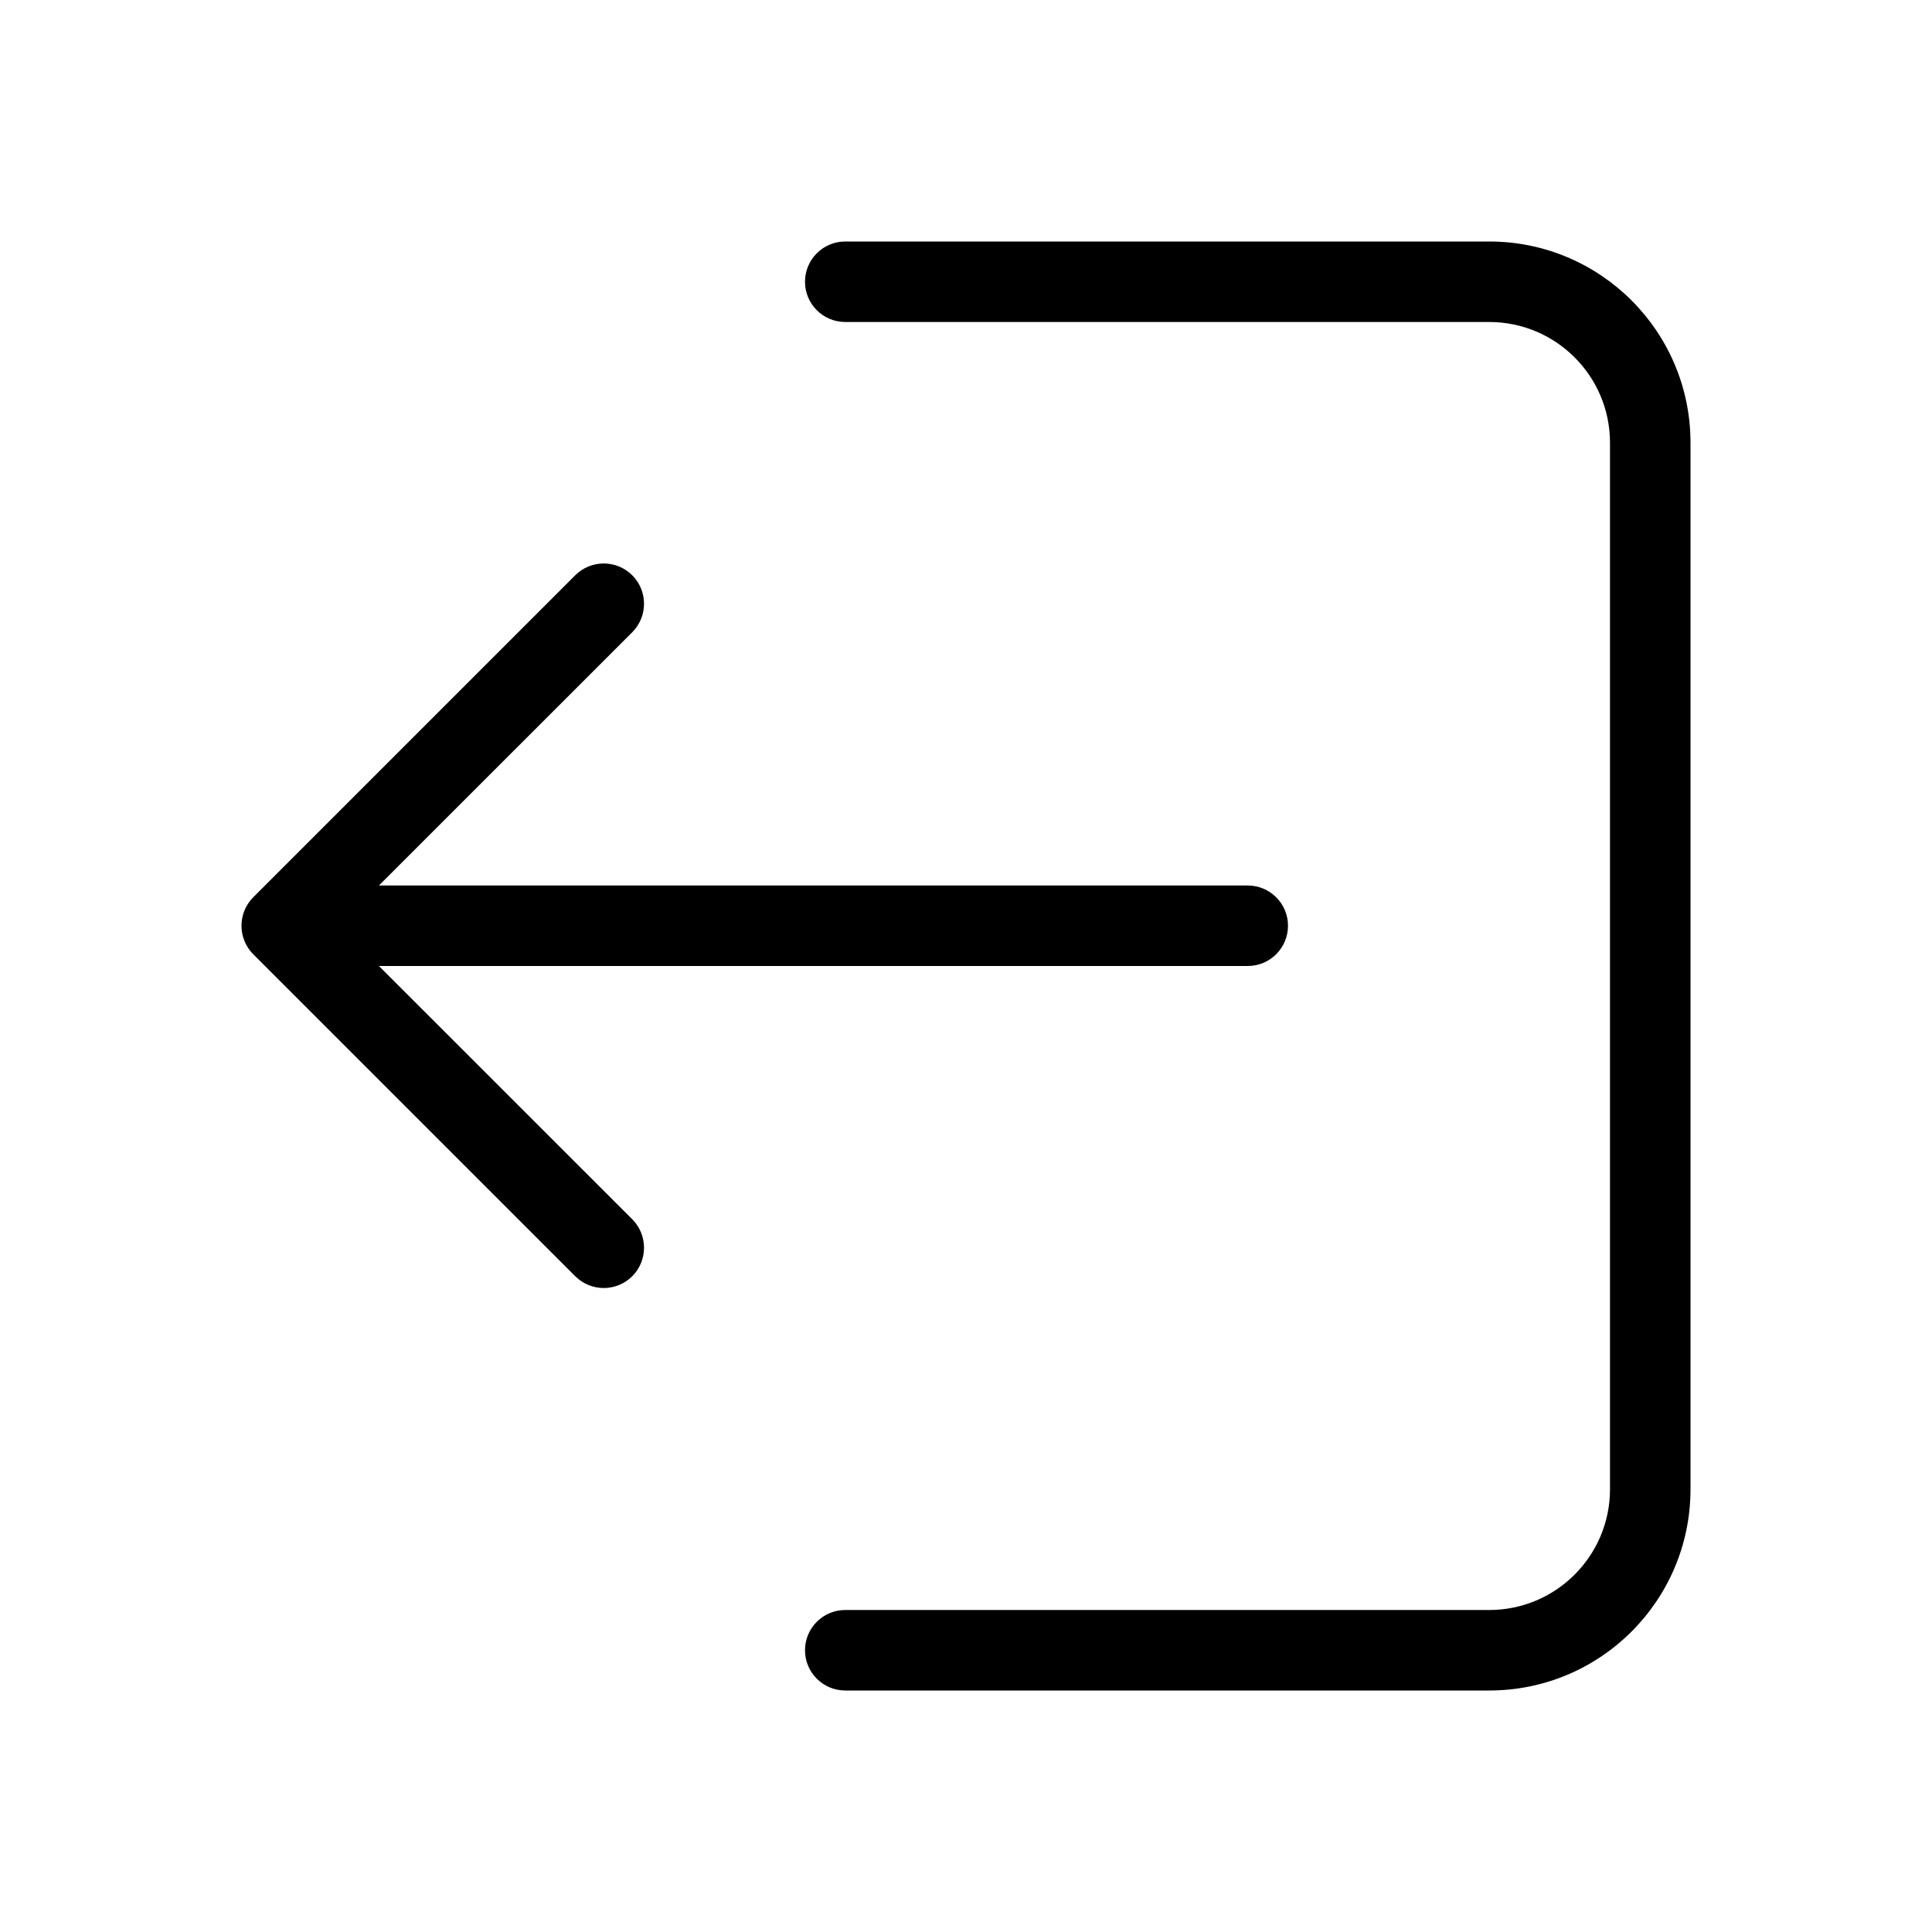
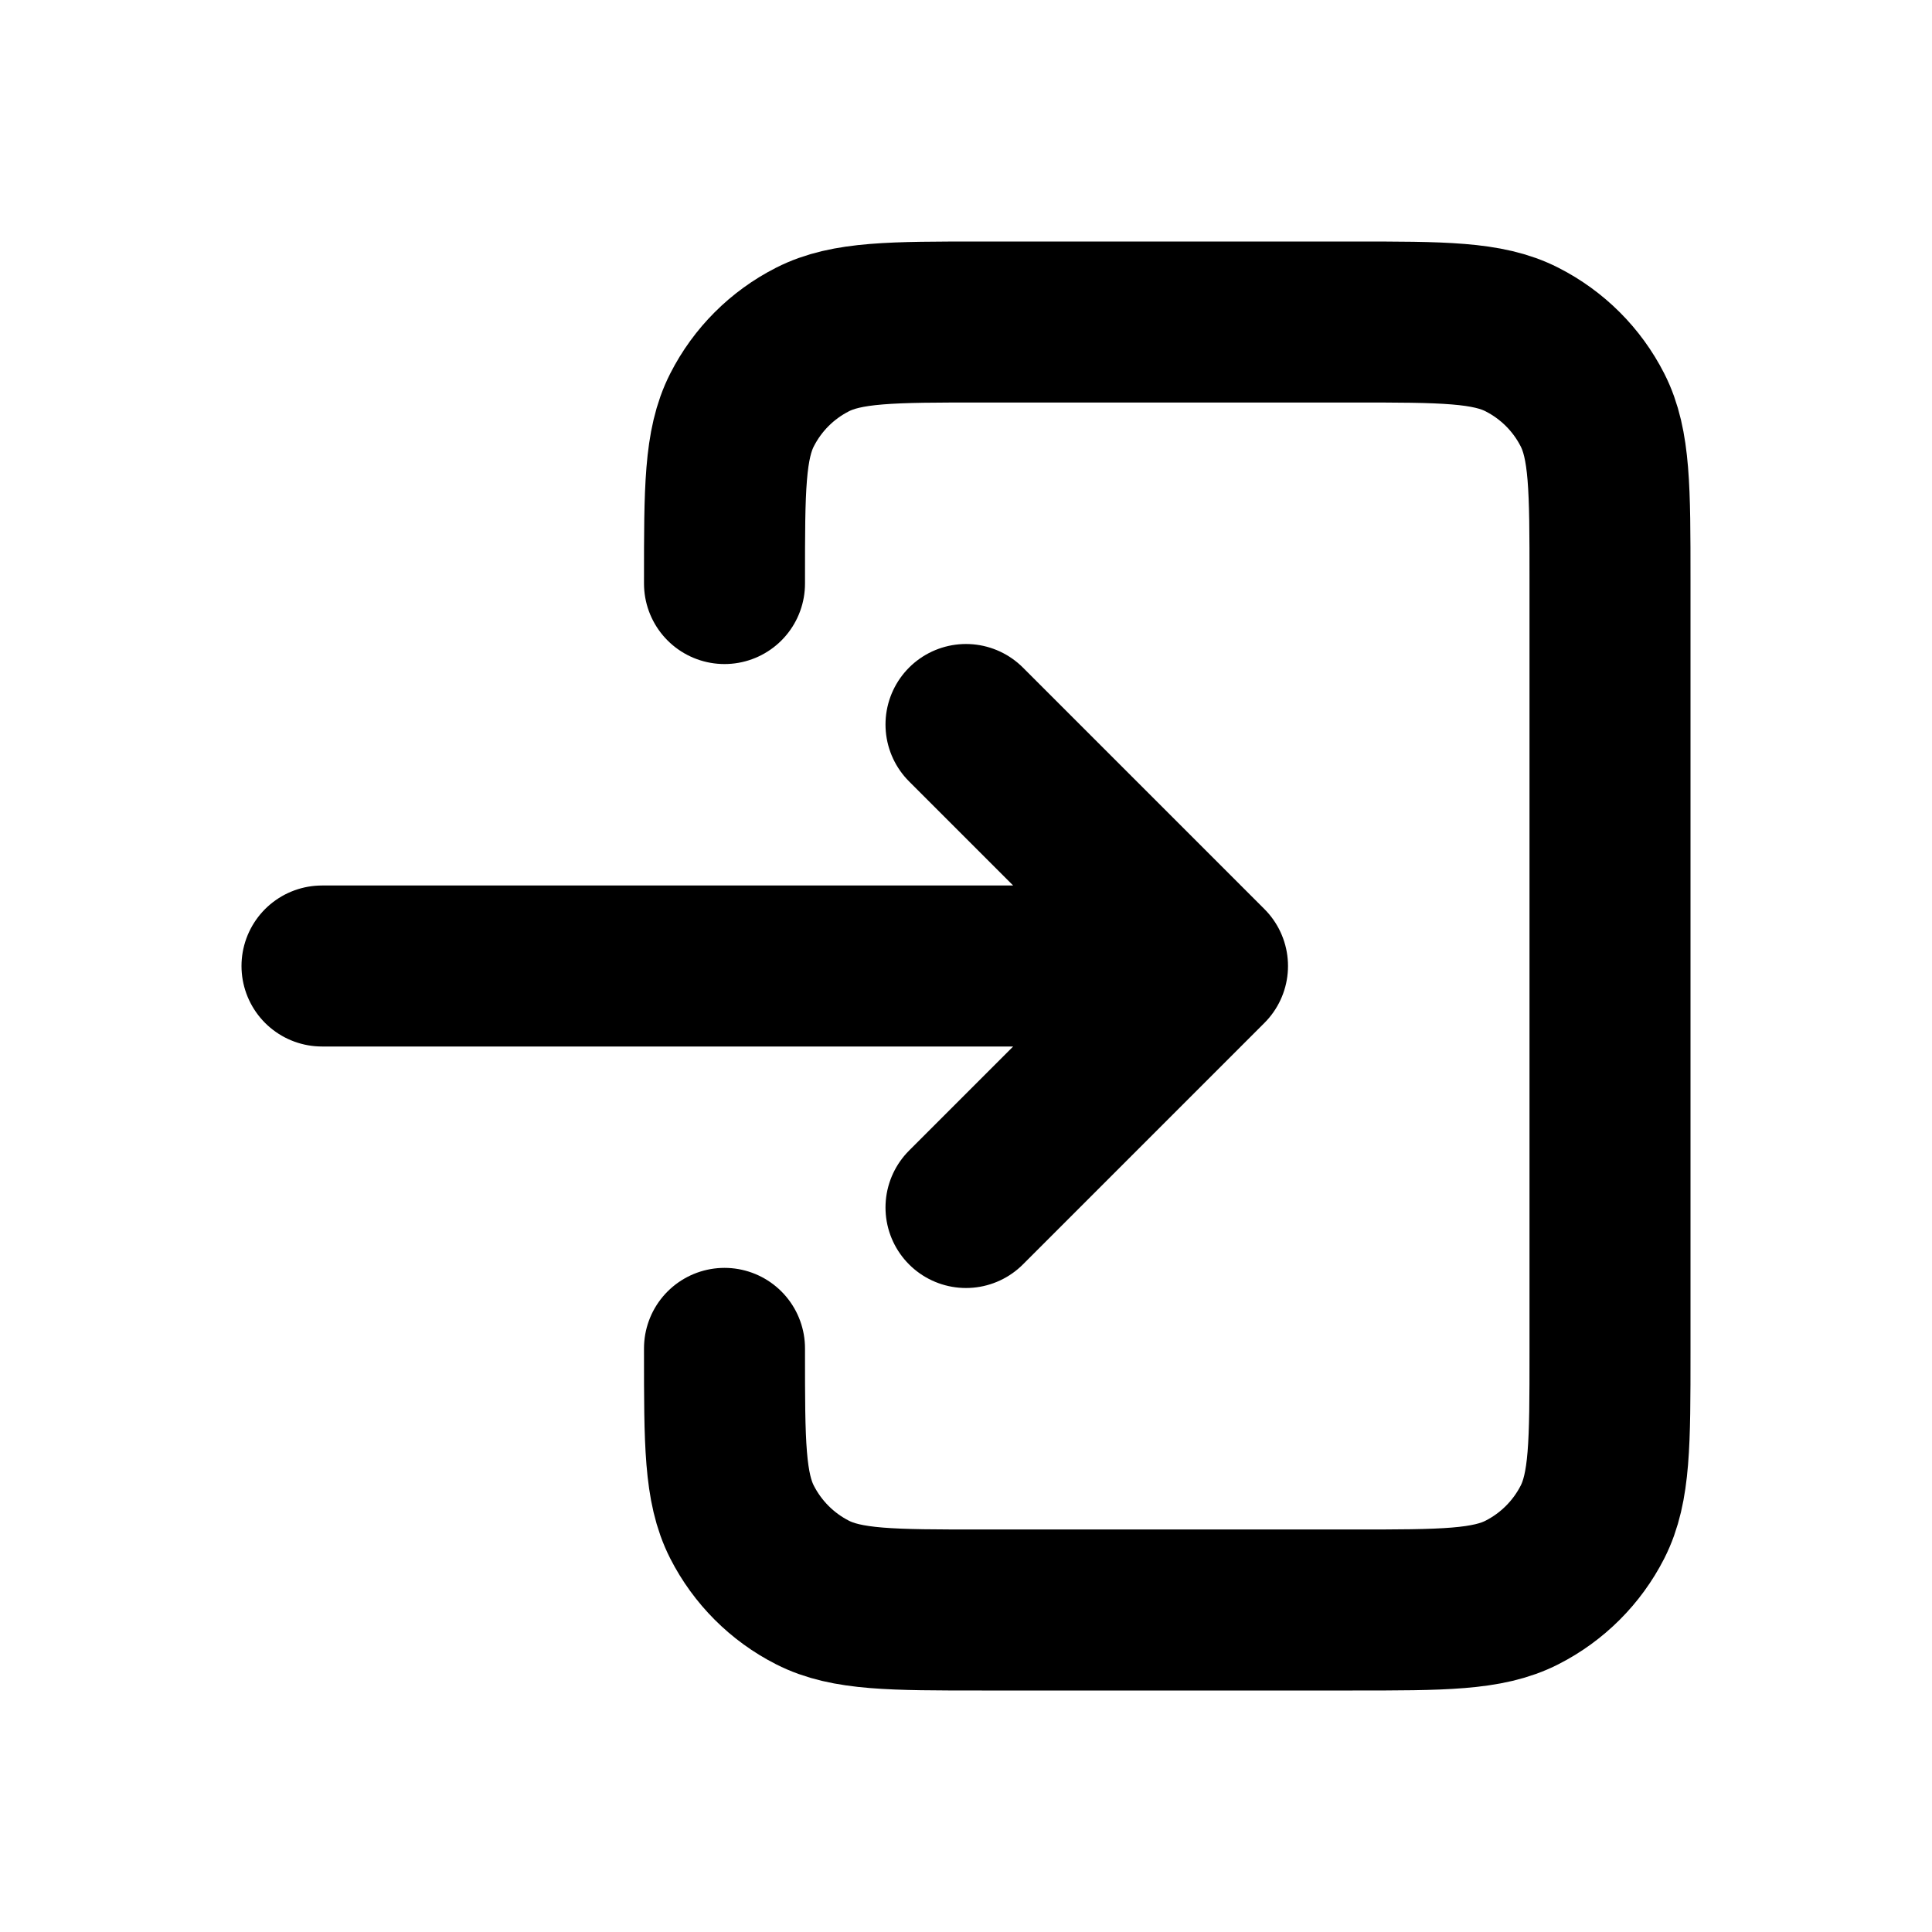
- <svg xmlns="http://www.w3.org/2000/svg" fill="#000000" width="800px" height="800px" viewBox="0 0 24 24">
-   <path d="M4.707,12 L7.854,15.146 C8.049,15.342 8.049,15.658 7.854,15.854 C7.658,16.049 7.342,16.049 7.146,15.854 L3.146,11.854 C2.951,11.658 2.951,11.342 3.146,11.146 L7.146,7.146 C7.342,6.951 7.658,6.951 7.854,7.146 C8.049,7.342 8.049,7.658 7.854,7.854 L4.707,11 L15.5,11 C15.776,11 16,11.224 16,11.5 C16,11.776 15.776,12 15.5,12 L4.707,12 Z M10.5,4 C10.224,4 10,3.776 10,3.5 C10,3.224 10.224,3 10.5,3 L18.5,3 C19.881,3 21,4.119 21,5.5 L21,18.5 C21,19.881 19.881,21 18.5,21 L10.5,21 C10.224,21 10,20.776 10,20.5 C10,20.224 10.224,20 10.5,20 L18.5,20 C19.328,20 20,19.328 20,18.5 L20,5.5 C20,4.672 19.328,4 18.5,4 L10.5,4 Z" />
+ <svg xmlns="http://www.w3.org/2000/svg" width="800px" height="800px" viewBox="0 0 24 24" fill="none">
+   <g id="Interface / Log_Out">
+     <path id="Vector" d="M12 15L15 12M15 12L12 9M15 12H4M9 7.249V7.2C9 6.08 9 5.52 9.218 5.092C9.41 4.715 9.715 4.41 10.092 4.218C10.52 4 11.08 4 12.2 4H16.8C17.92 4 18.48 4 18.907 4.218C19.284 4.41 19.59 4.715 19.782 5.092C20 5.519 20 6.079 20 7.197V16.804C20 17.922 20 18.48 19.782 18.908C19.59 19.284 19.284 19.59 18.907 19.782C18.48 20 17.921 20 16.803 20H12.197C11.079 20 10.519 20 10.092 19.782C9.715 19.59 9.41 19.284 9.218 18.908C9 18.48 9 17.92 9 16.8V16.75" stroke="#000000" stroke-width="2" stroke-linecap="round" stroke-linejoin="round" />
+   </g>
</svg>
